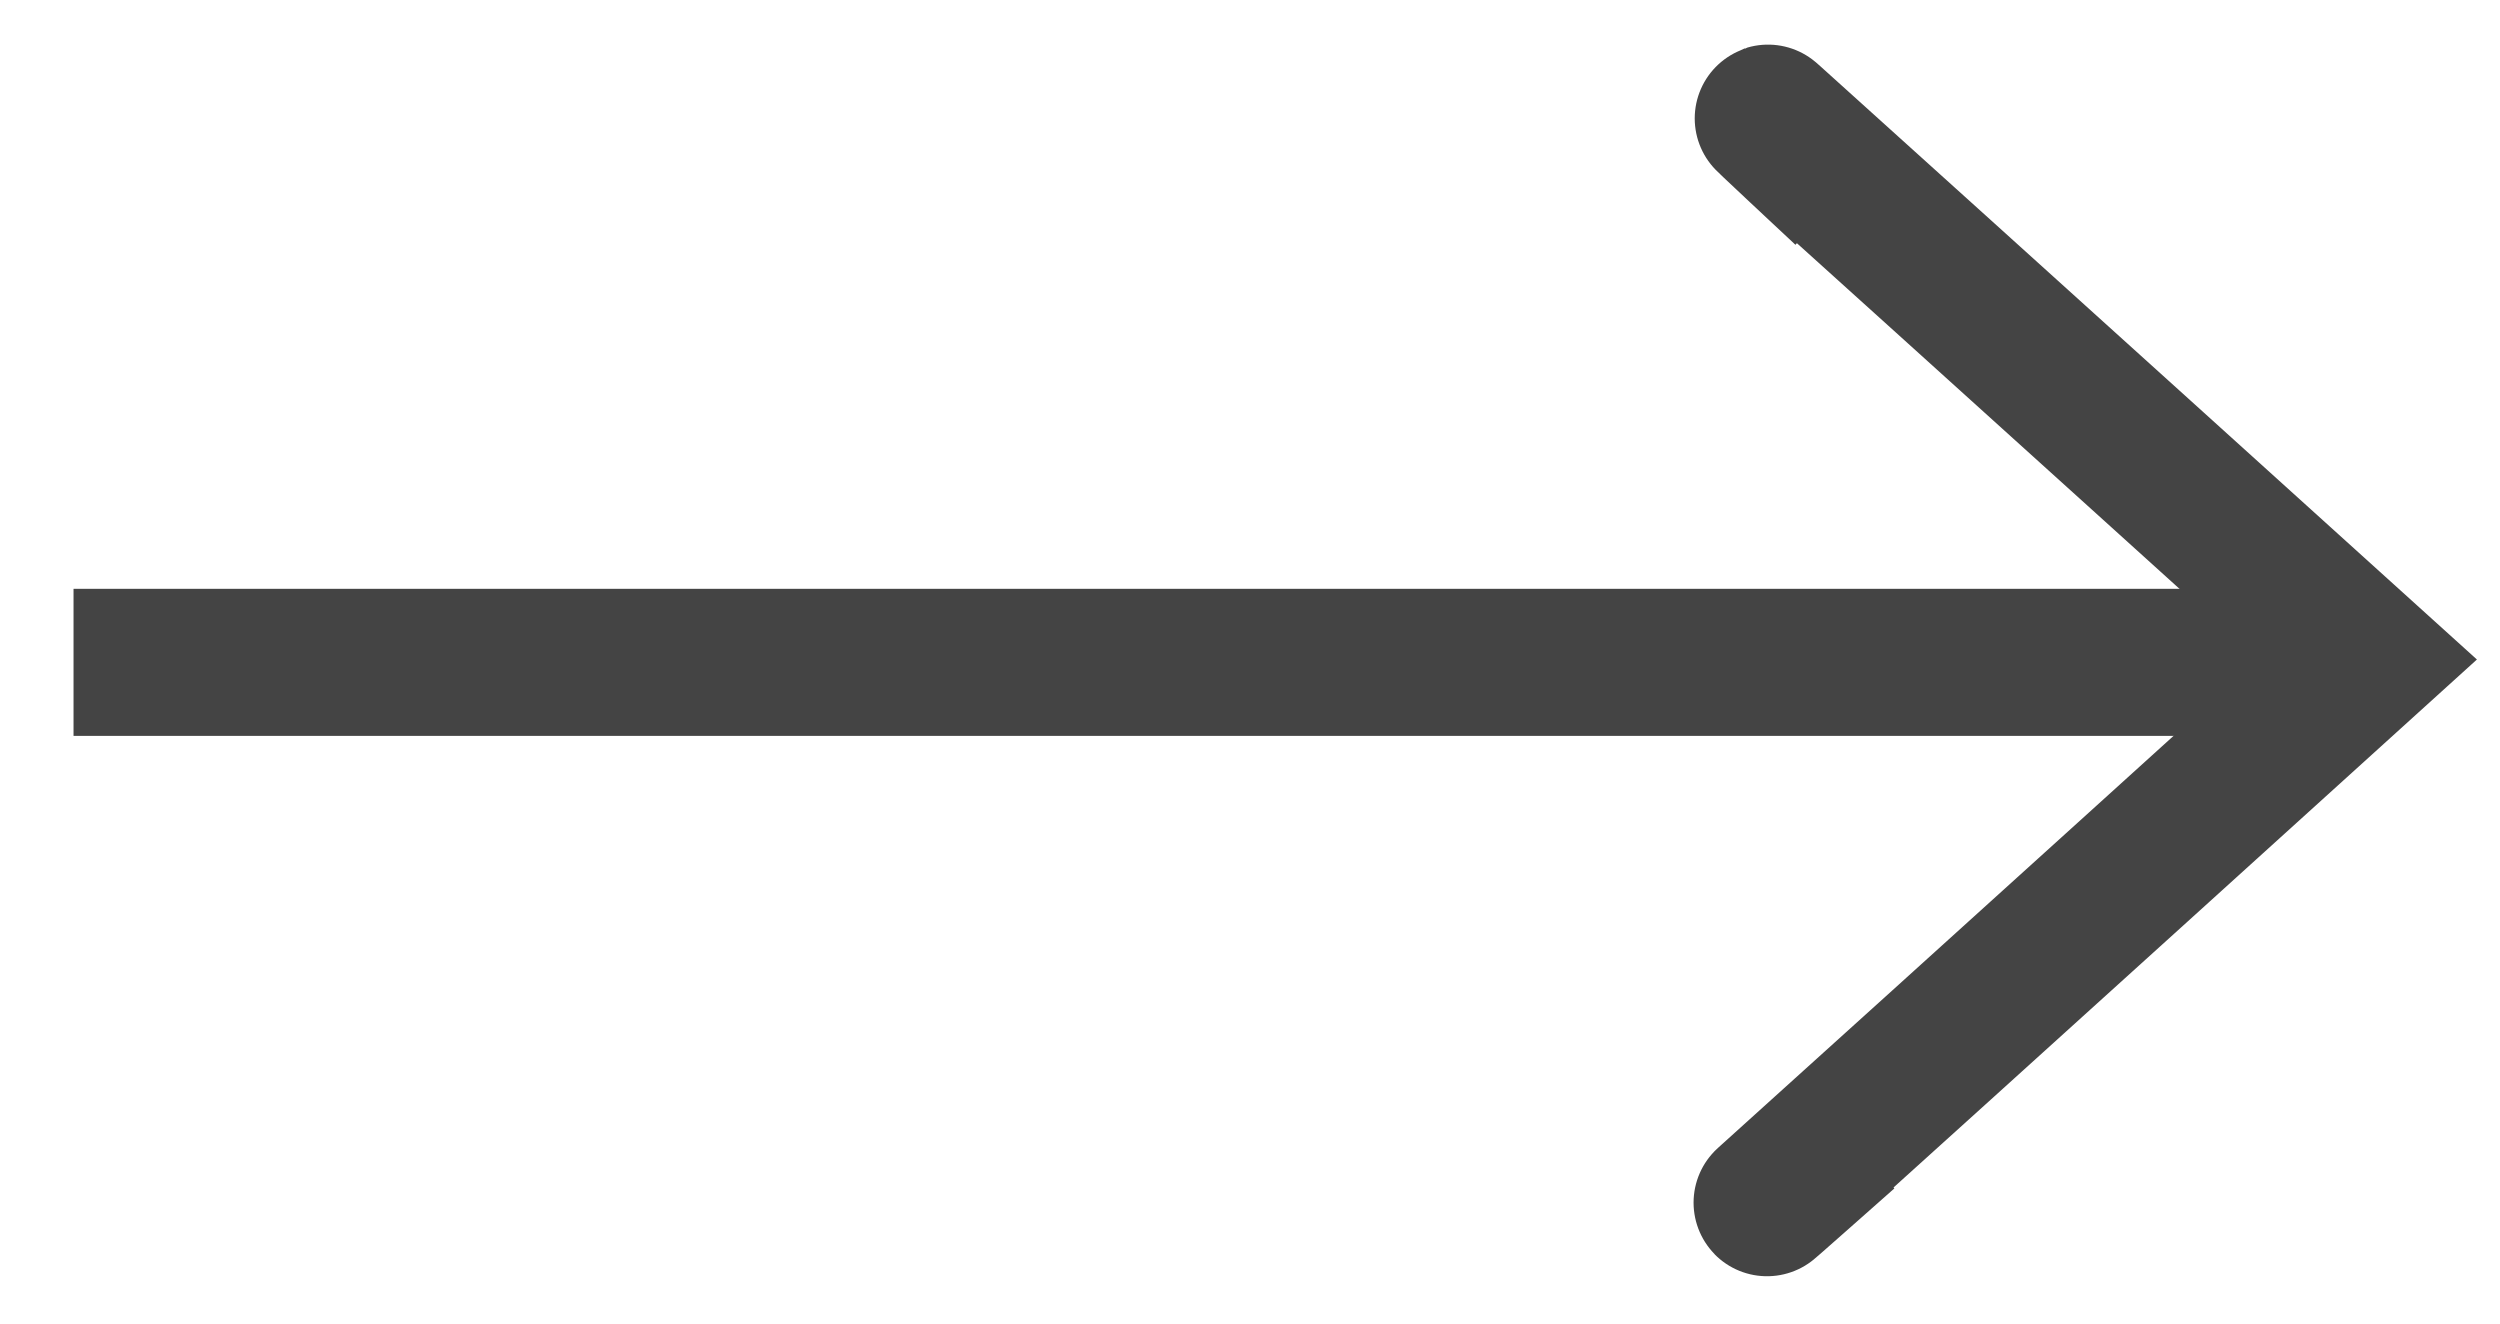
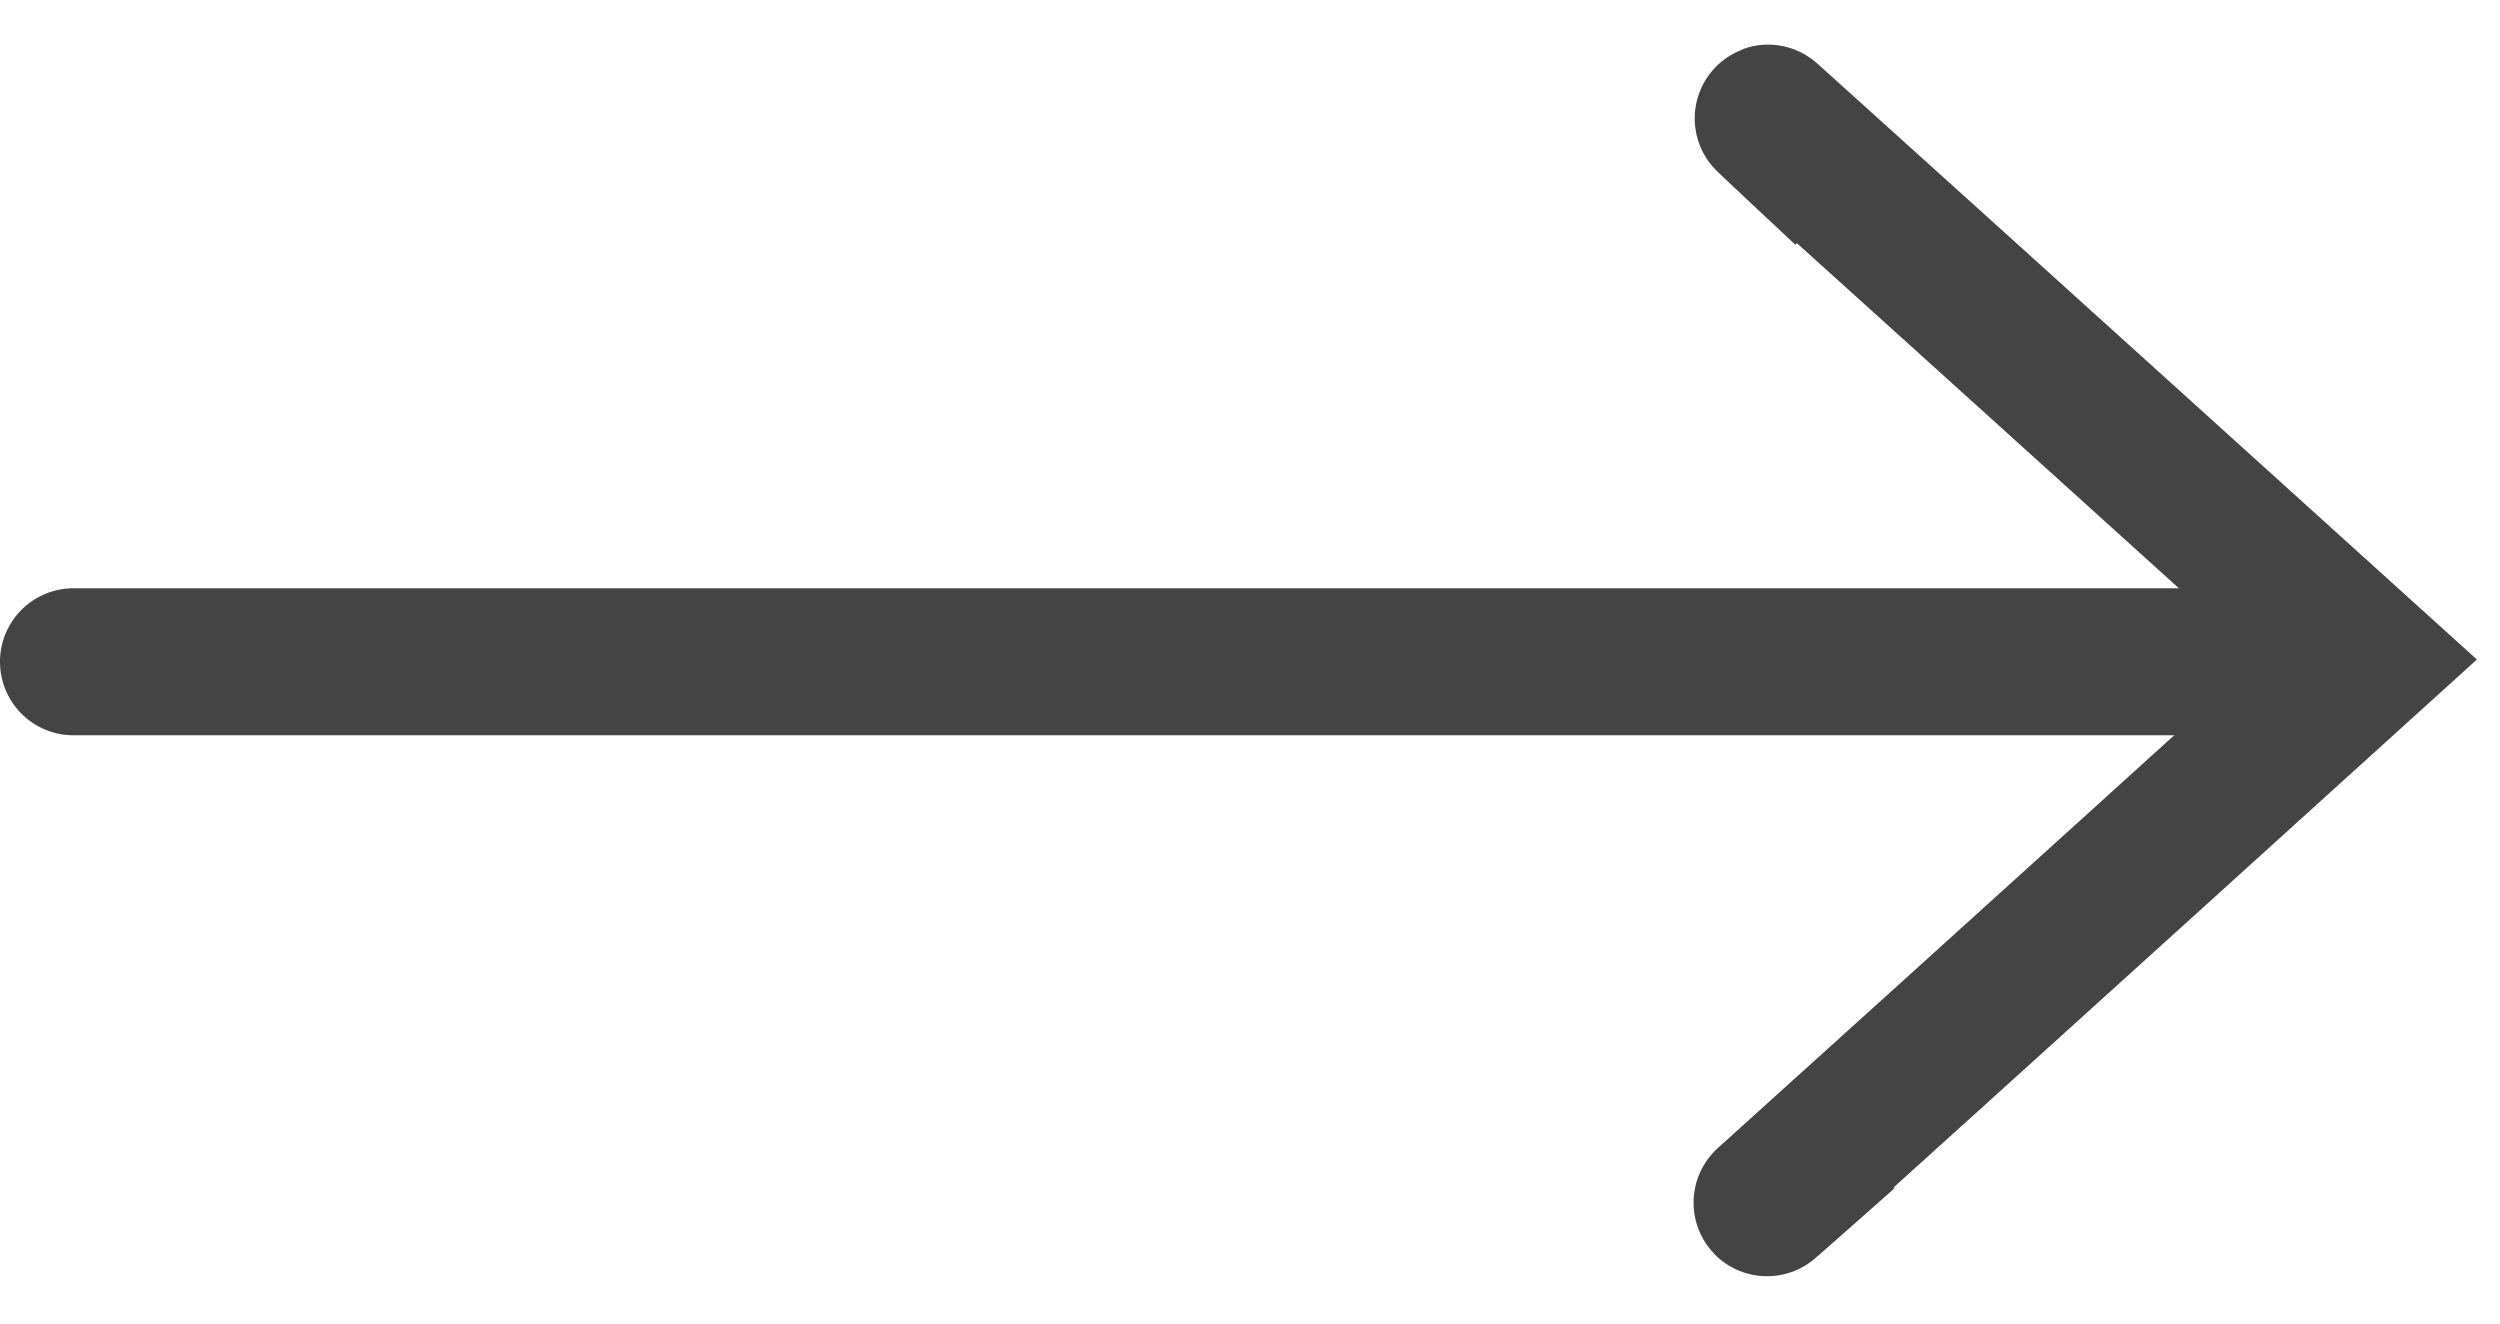
<svg xmlns="http://www.w3.org/2000/svg" width="34px" height="18px" viewBox="0 0 34 18" version="1.1">
  <defs />
  <g id="Page-1" stroke="none" stroke-width="1" fill="none" fill-rule="evenodd">
-     <path id="Path-1" stroke="#444444" stroke-width="2" d="" />
-     <path id="Path-3" stroke="#444444" stroke-width="2" d="" />
-     <path d="M25.1,2.598 C25.1,2.598 23.81,1.394 24.083,1.64 C26.7,3.999 32.196,8.97 32.196,8.97 C32.196,8.97 26.582,14.057 24.083,16.31 C23.756,16.605 25.1,15.414 25.1,15.414" id="Path-4" stroke="#444444" stroke-width="2" />
-     <path d="M32.08,9.008 L1,9.008" id="Path-4" stroke="#444444" stroke-width="2" />
+     <g id="arrow_right" transform="translate(1, 1)" stroke-width="2" stroke="#444444">
+       <g id="Page-1">
+         <g id="Group" transform="translate(16, 8) scale(-1, 1) translate(-16, -8) ">
+           <path d="M1.872,1.598 C1.872,1.598 0.582,0.394 0.855,0.64 C3.473,2.999 8.968,7.97 8.968,7.97 C8.968,7.97 3.354,13.057 0.855,15.31 C0.528,15.605 1.872,14.414 1.872,14.414" id="Path-4" transform="translate(4.886092, 7.982109) scale(-1, 1) translate(-4.886092, -7.982109) " />
+           <path d="M32,8 L0.92,8" id="Path-4" stroke-linecap="round" transform="translate(16.46019, 9) scale(-1, 1) translate(-16.46019, -9) " />
+         </g>
+       </g>
+     </g>
  </g>
</svg>
